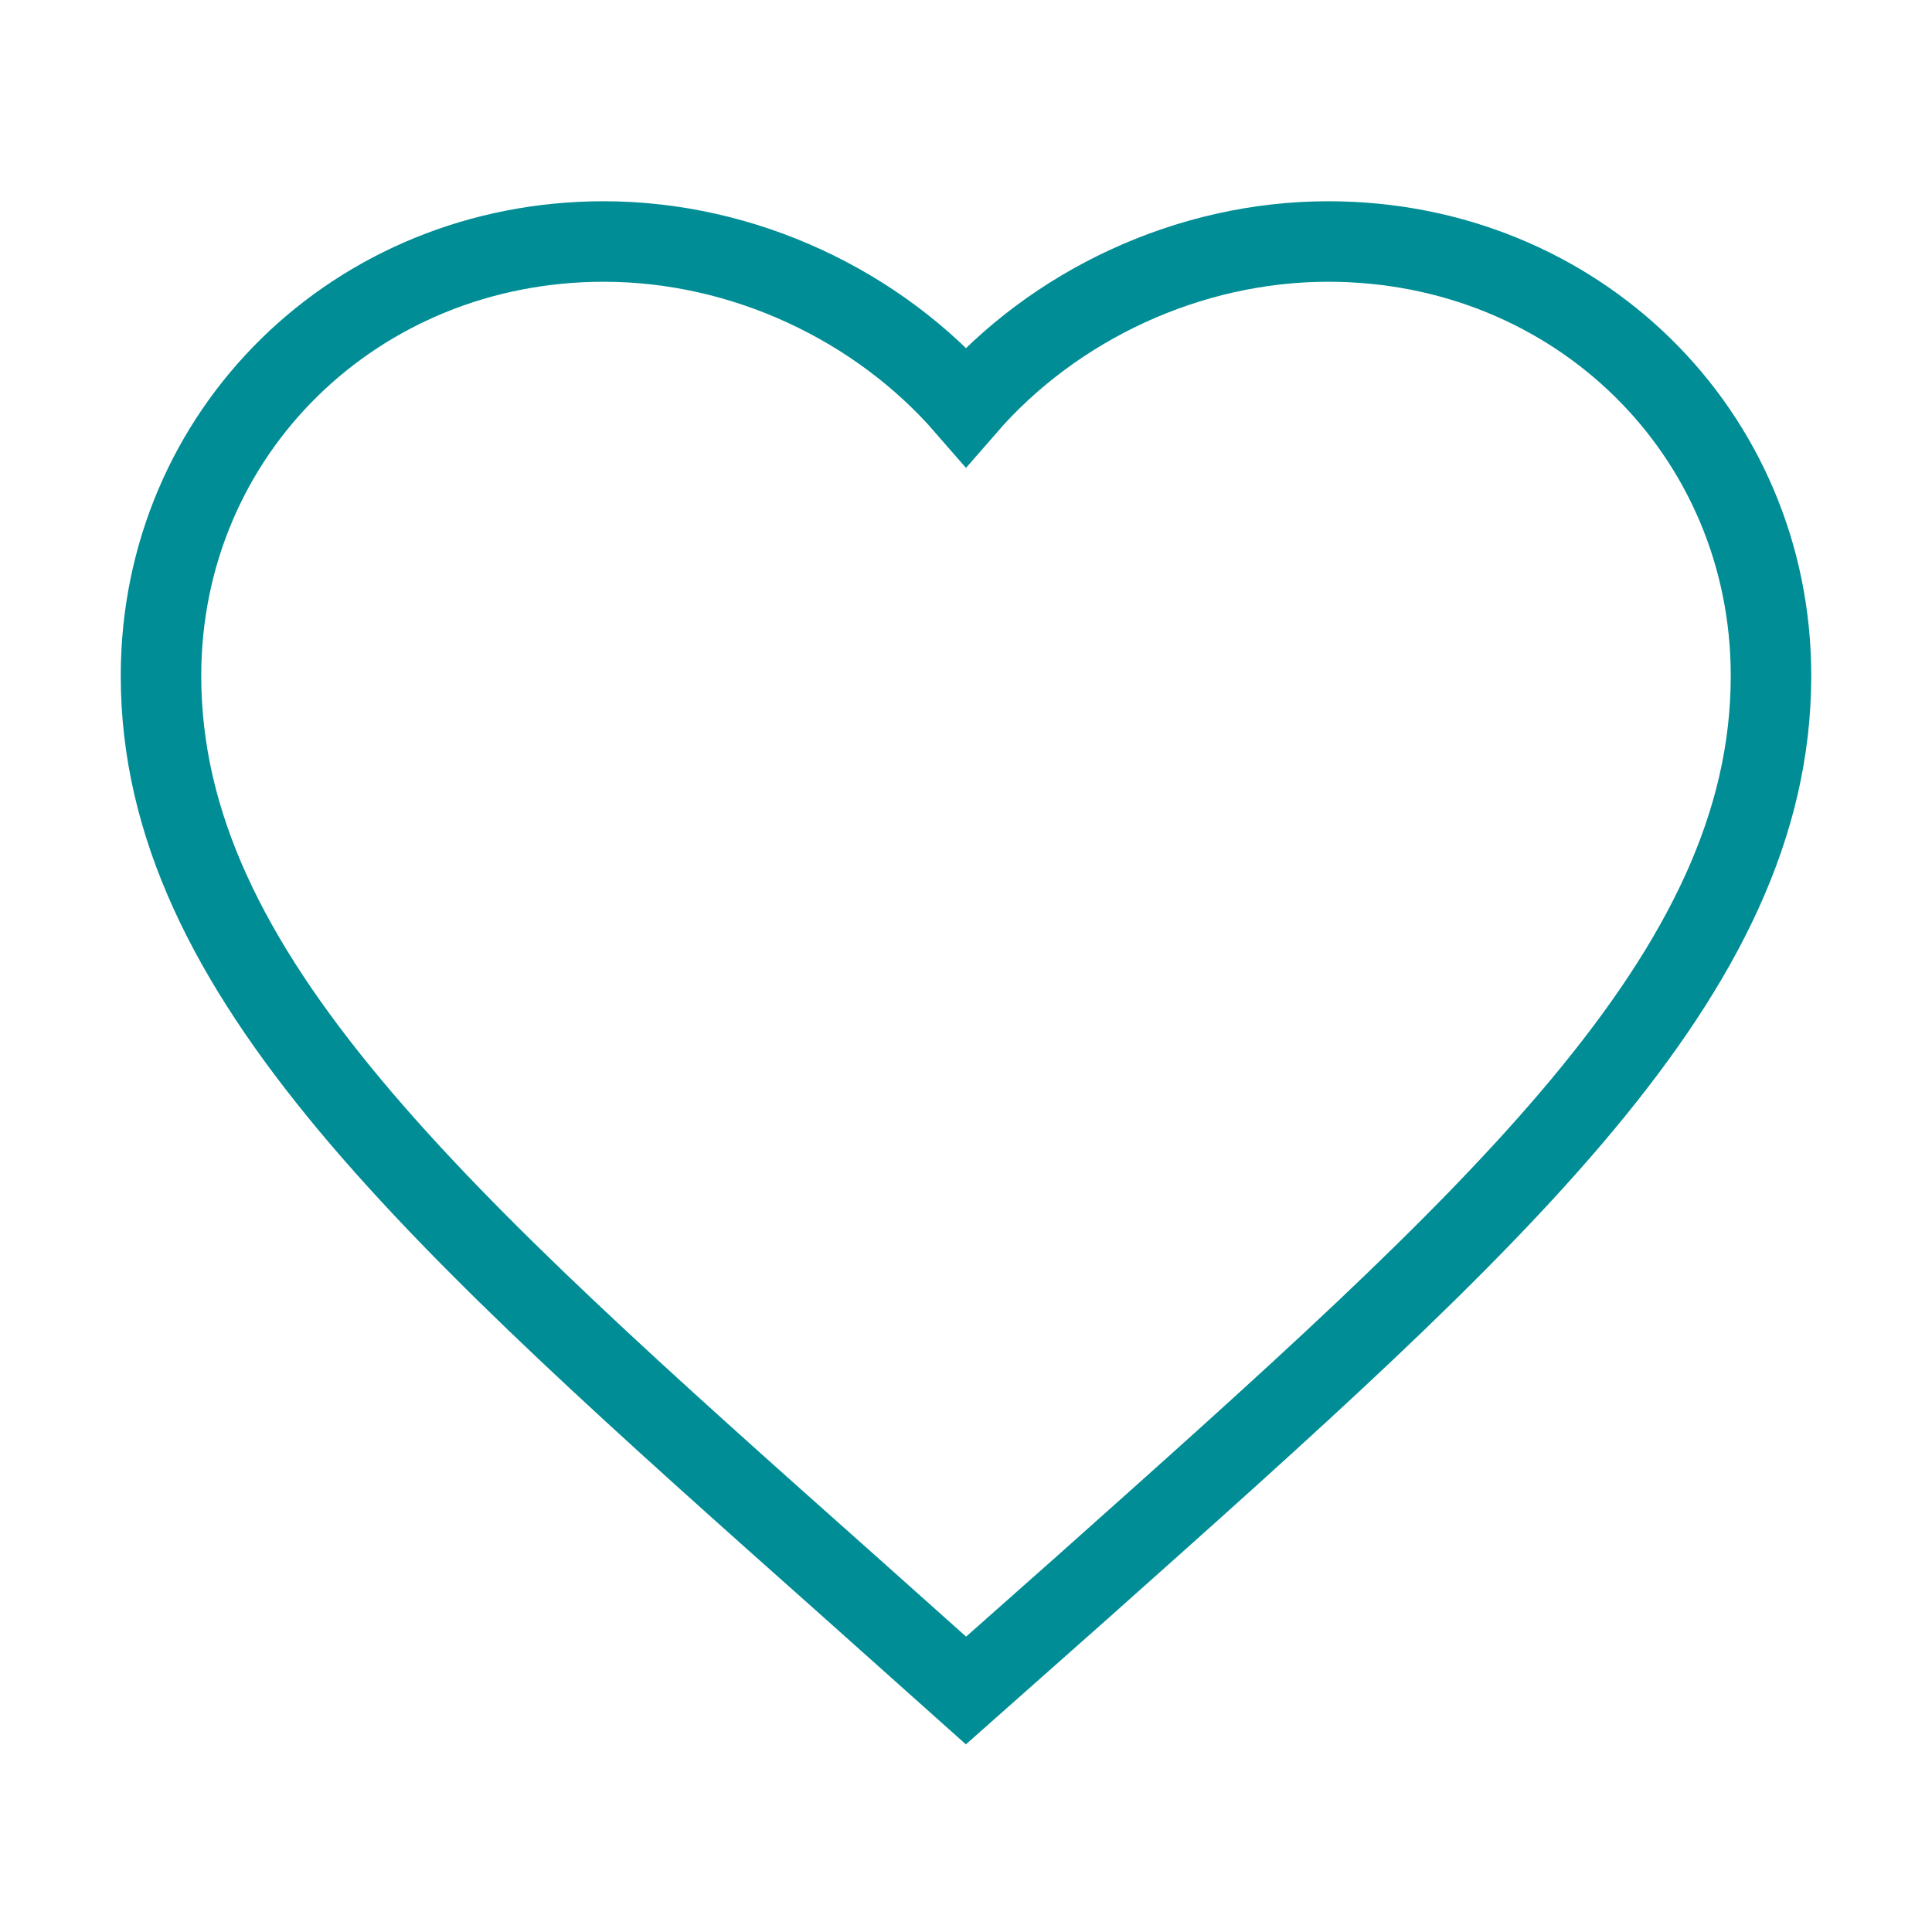
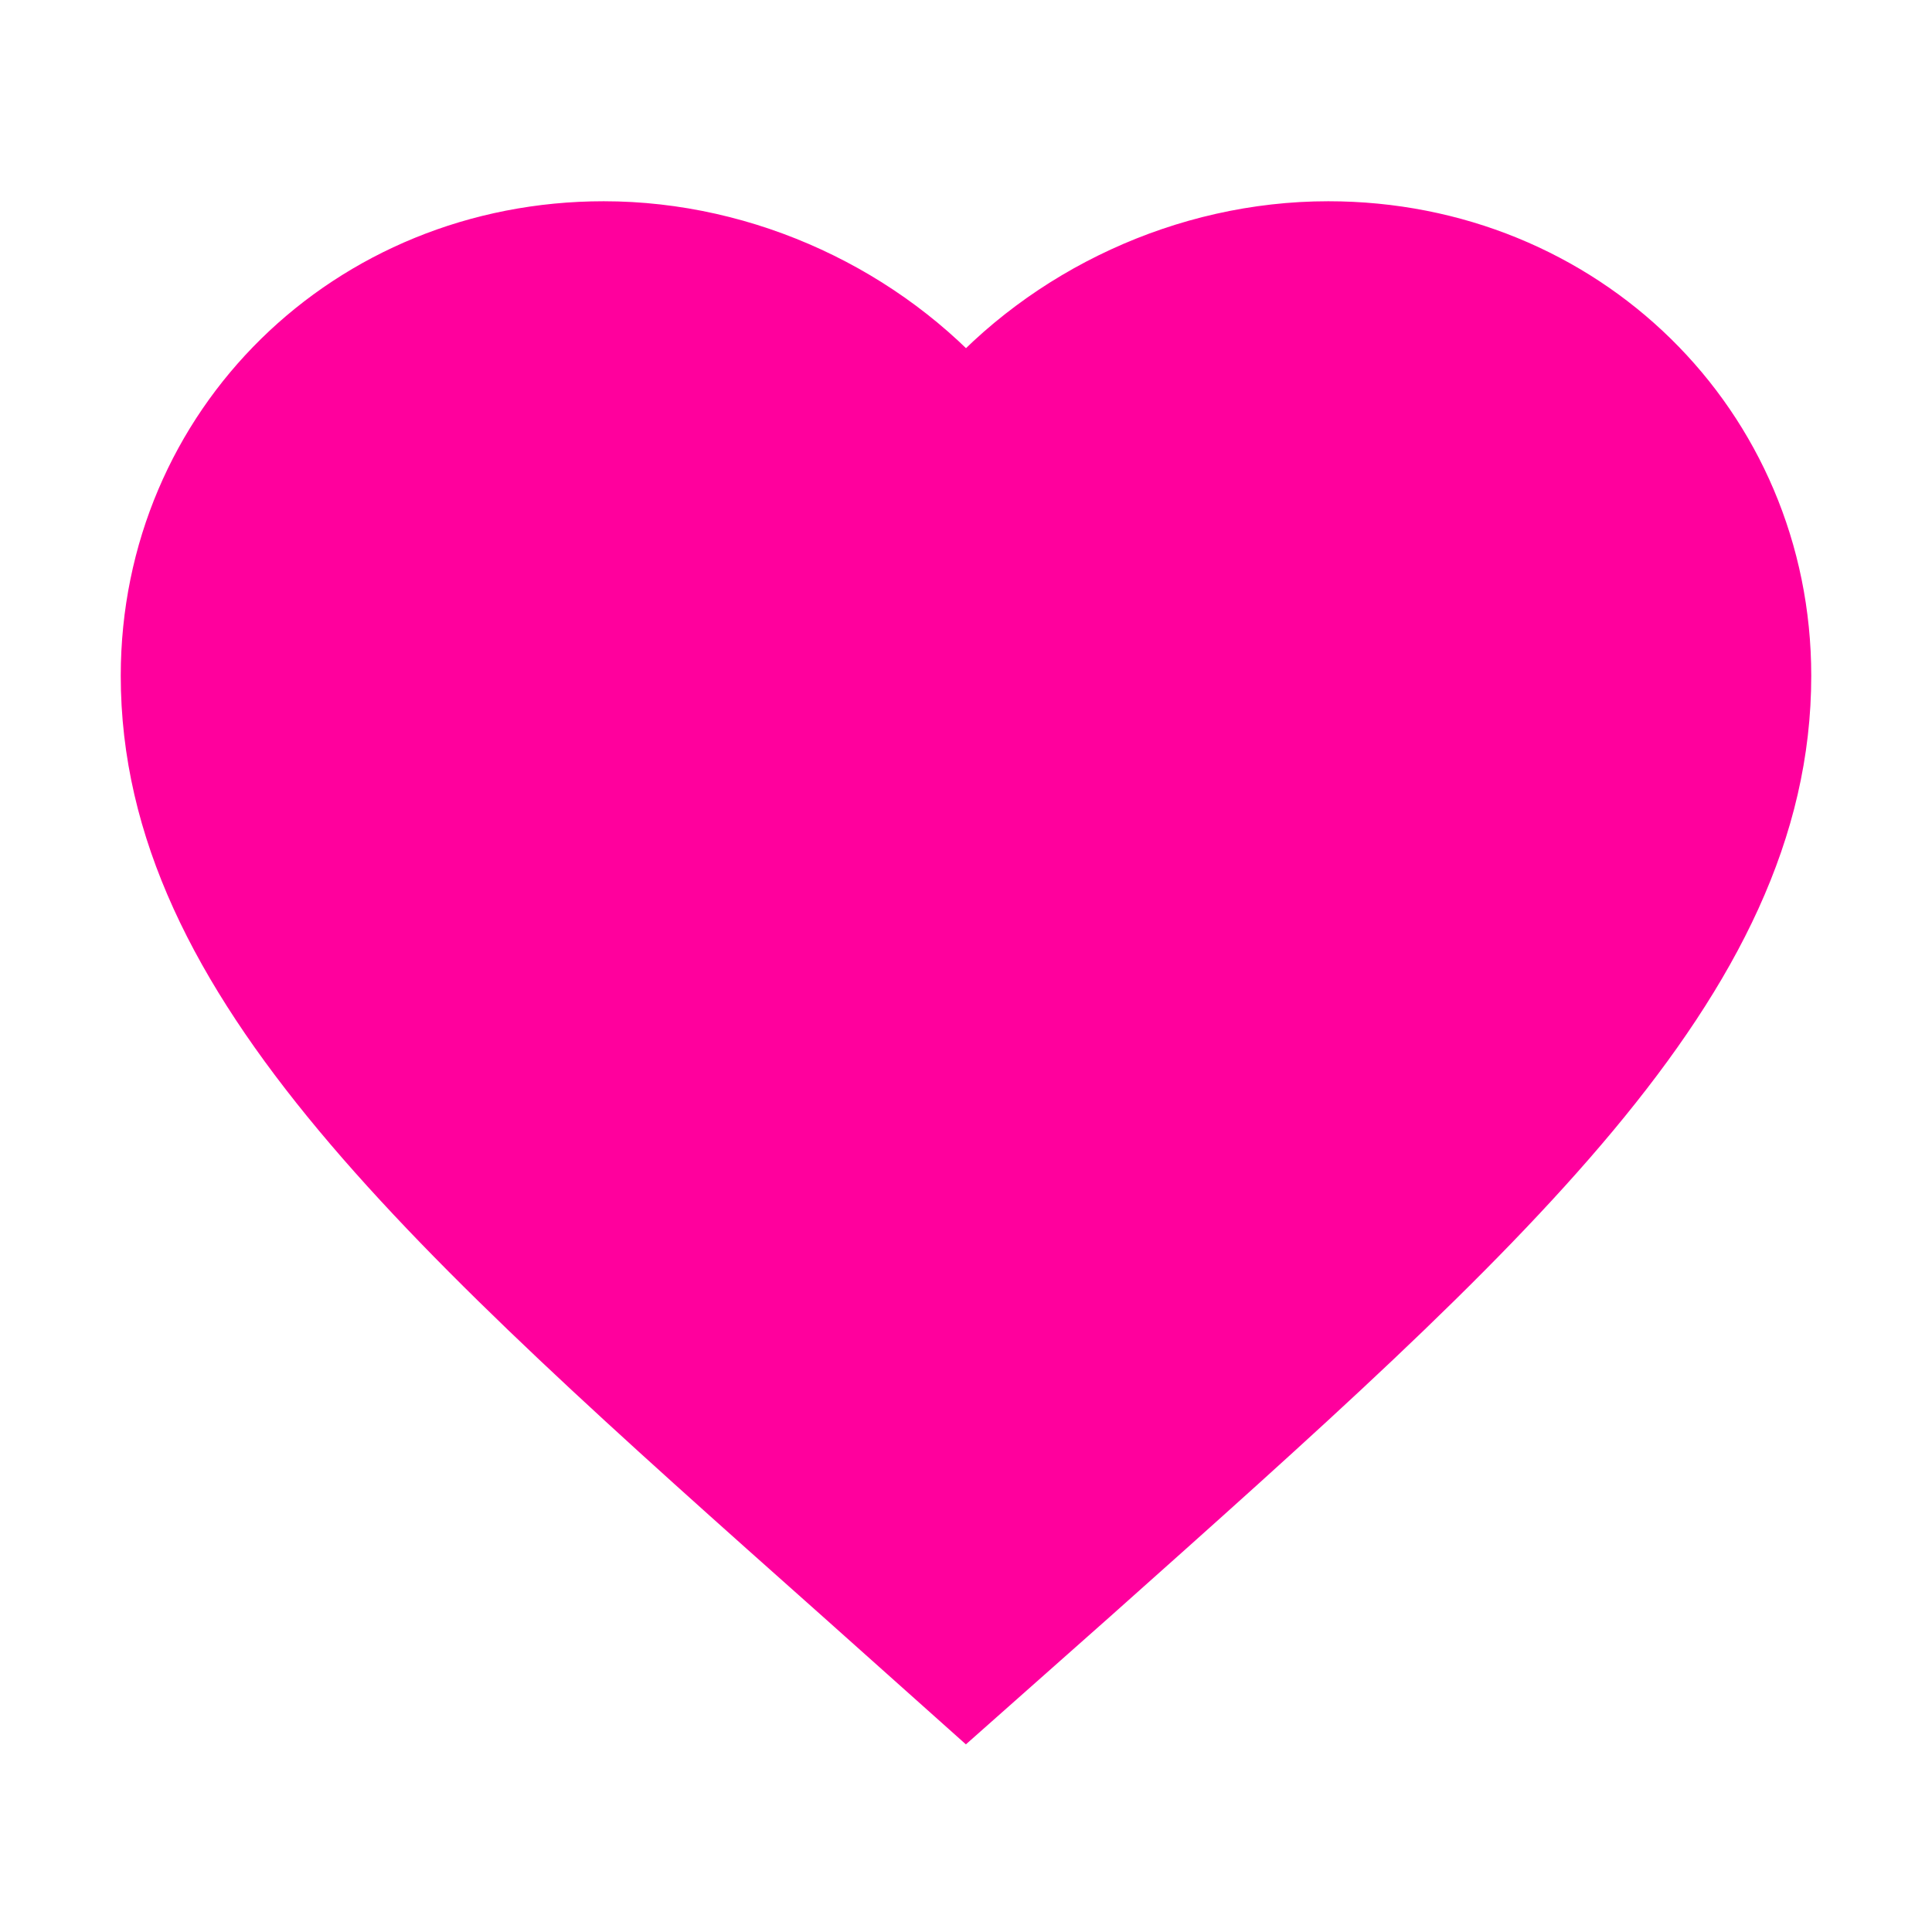
- <svg xmlns="http://www.w3.org/2000/svg" width="32" height="32" viewBox="0 0 24 24" role="img" aria-labelledby="favouriteIconTitle" stroke="#008d95" stroke-width="1" stroke-linecap="square" stroke-linejoin="miter" fill="none" color="#000000">
+ <svg xmlns="http://www.w3.org/2000/svg" width="32" height="32" viewBox="0 0 24 24" role="img" aria-labelledby="favouriteIconTitle" stroke="#ff009d" stroke-width="1" stroke-linecap="square" stroke-linejoin="miter" fill="#ff009d" color="#000000">
  <path d="M12,21 L10.55,19.705 C5.4,15.124 2,12.103 2,8.395 C2,5.374 4.42,3 7.5,3 C9.24,3 10.91,3.795 12,5.05 C13.09,3.795 14.76,3 16.5,3 C19.58,3 22,5.374 22,8.395 C22,12.103 18.6,15.124 13.45,19.715 L12,21 Z" />
</svg>
